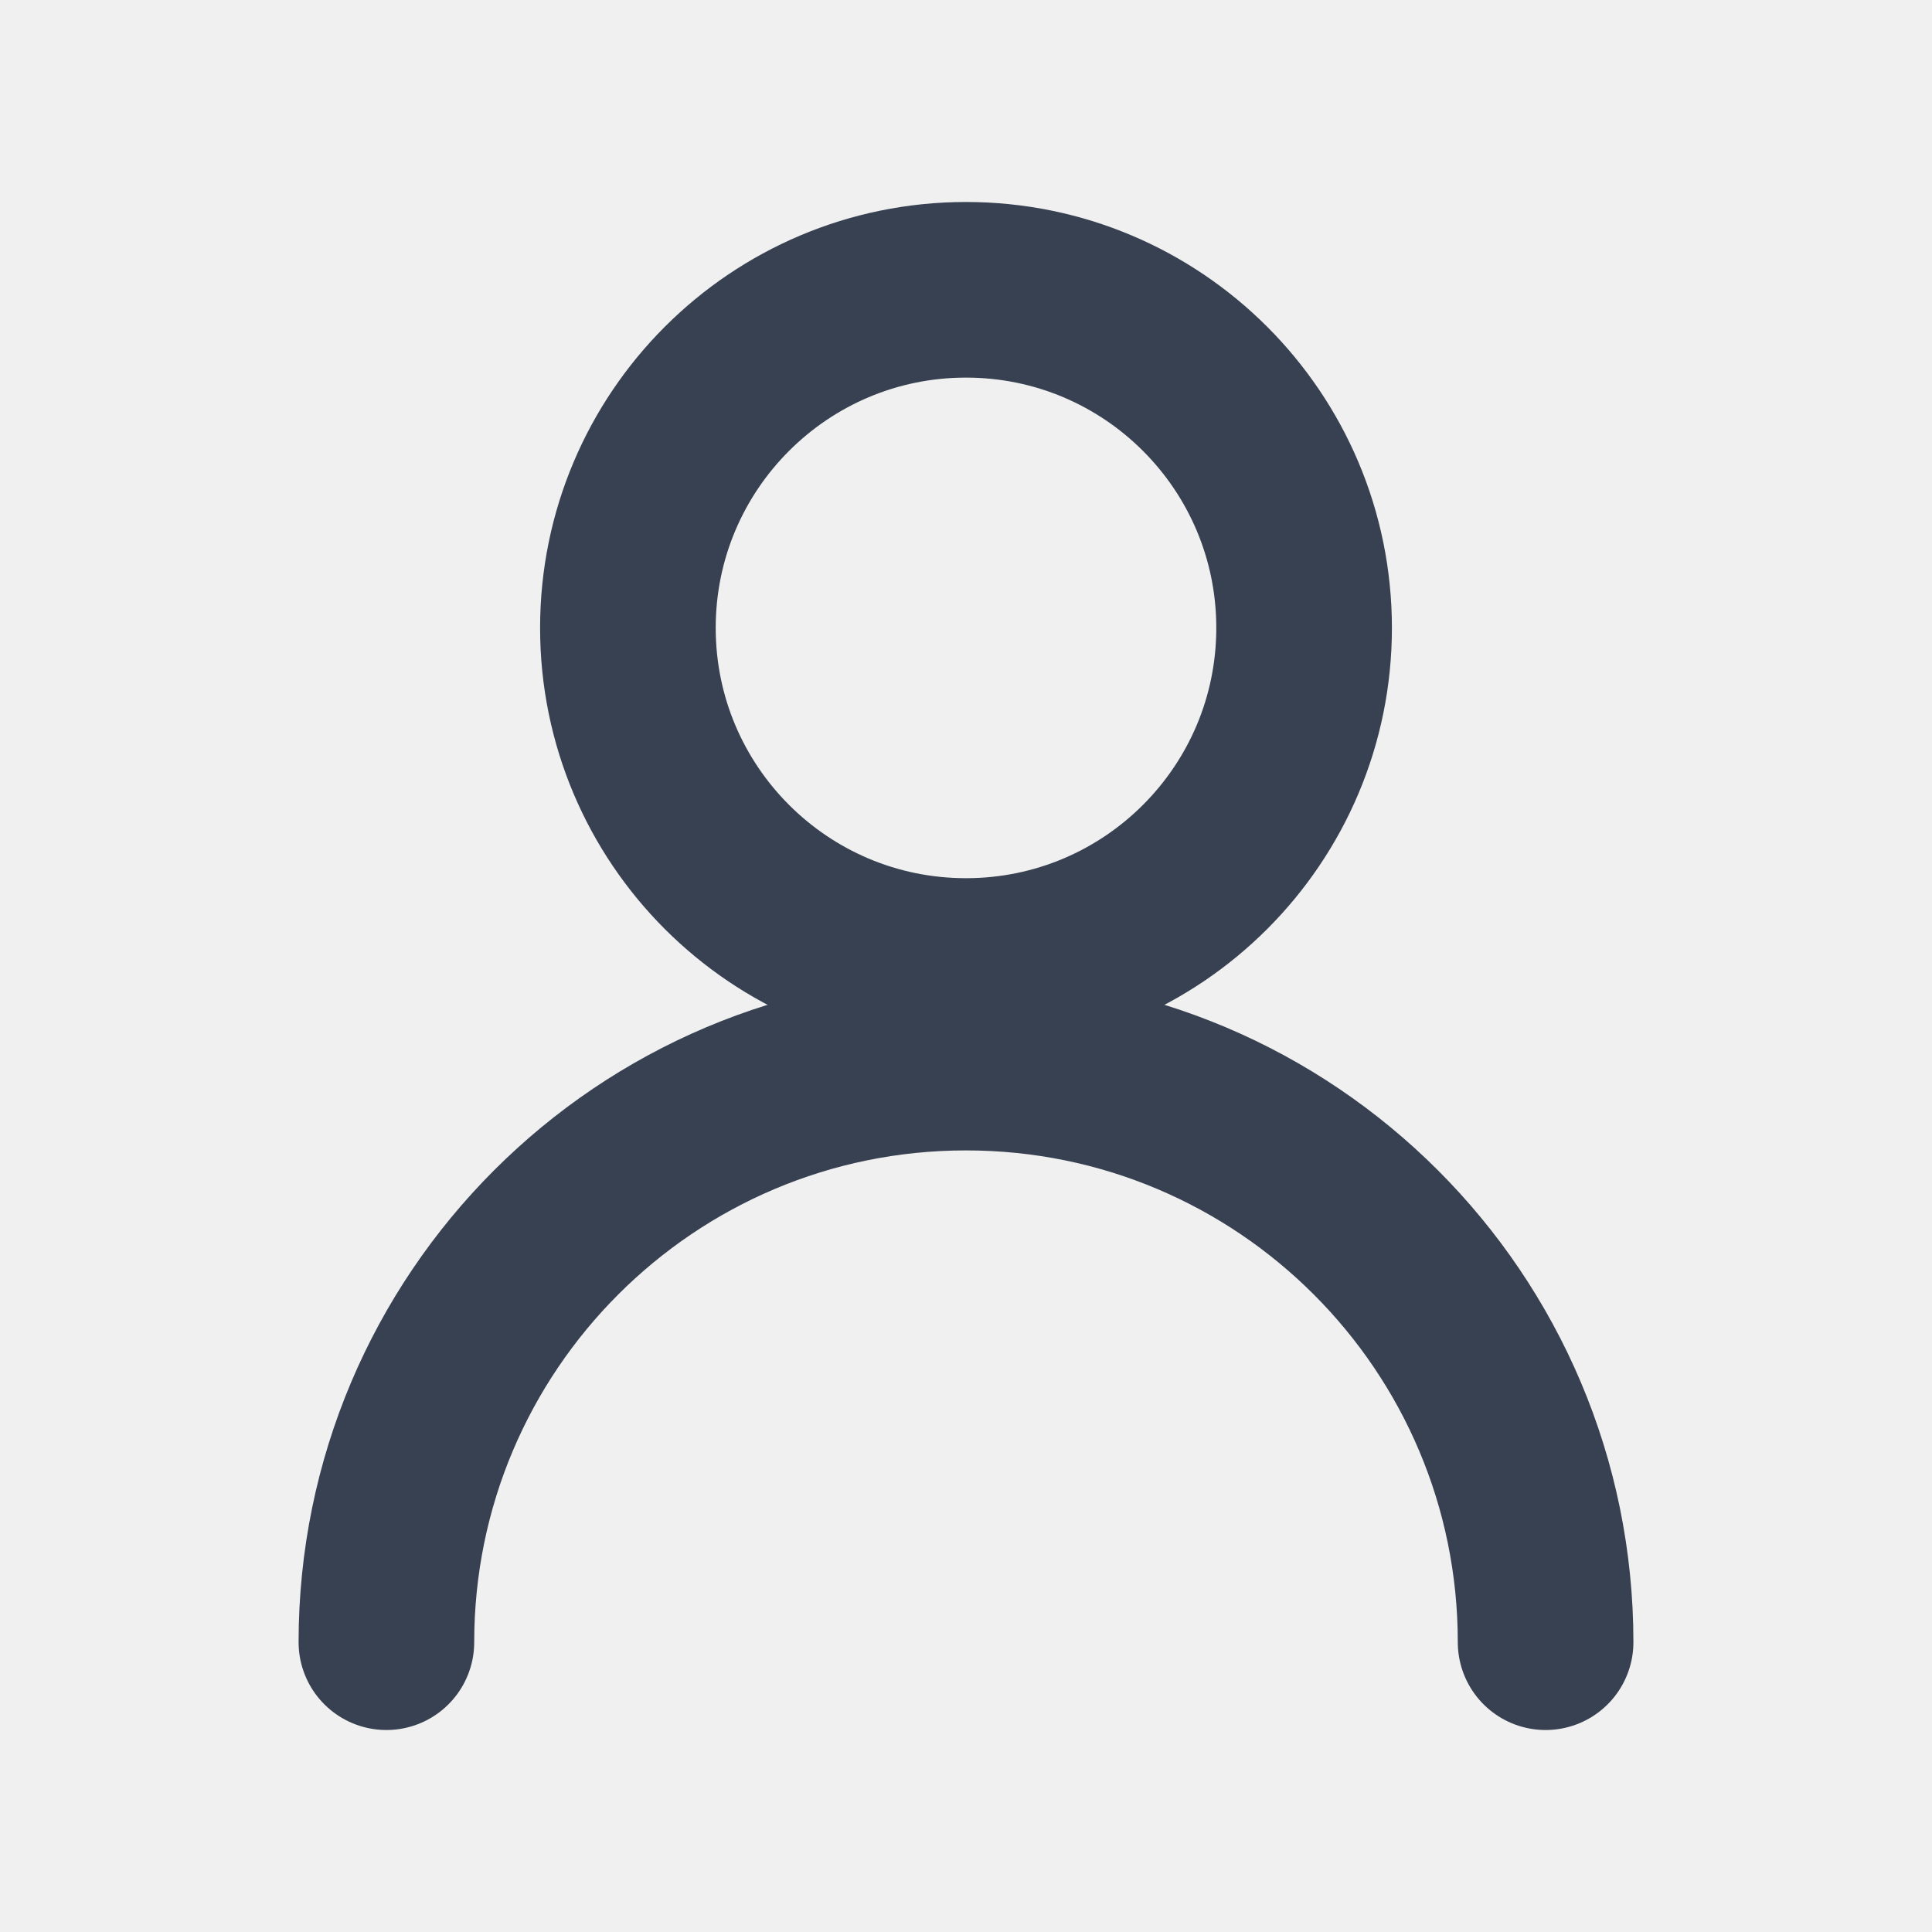
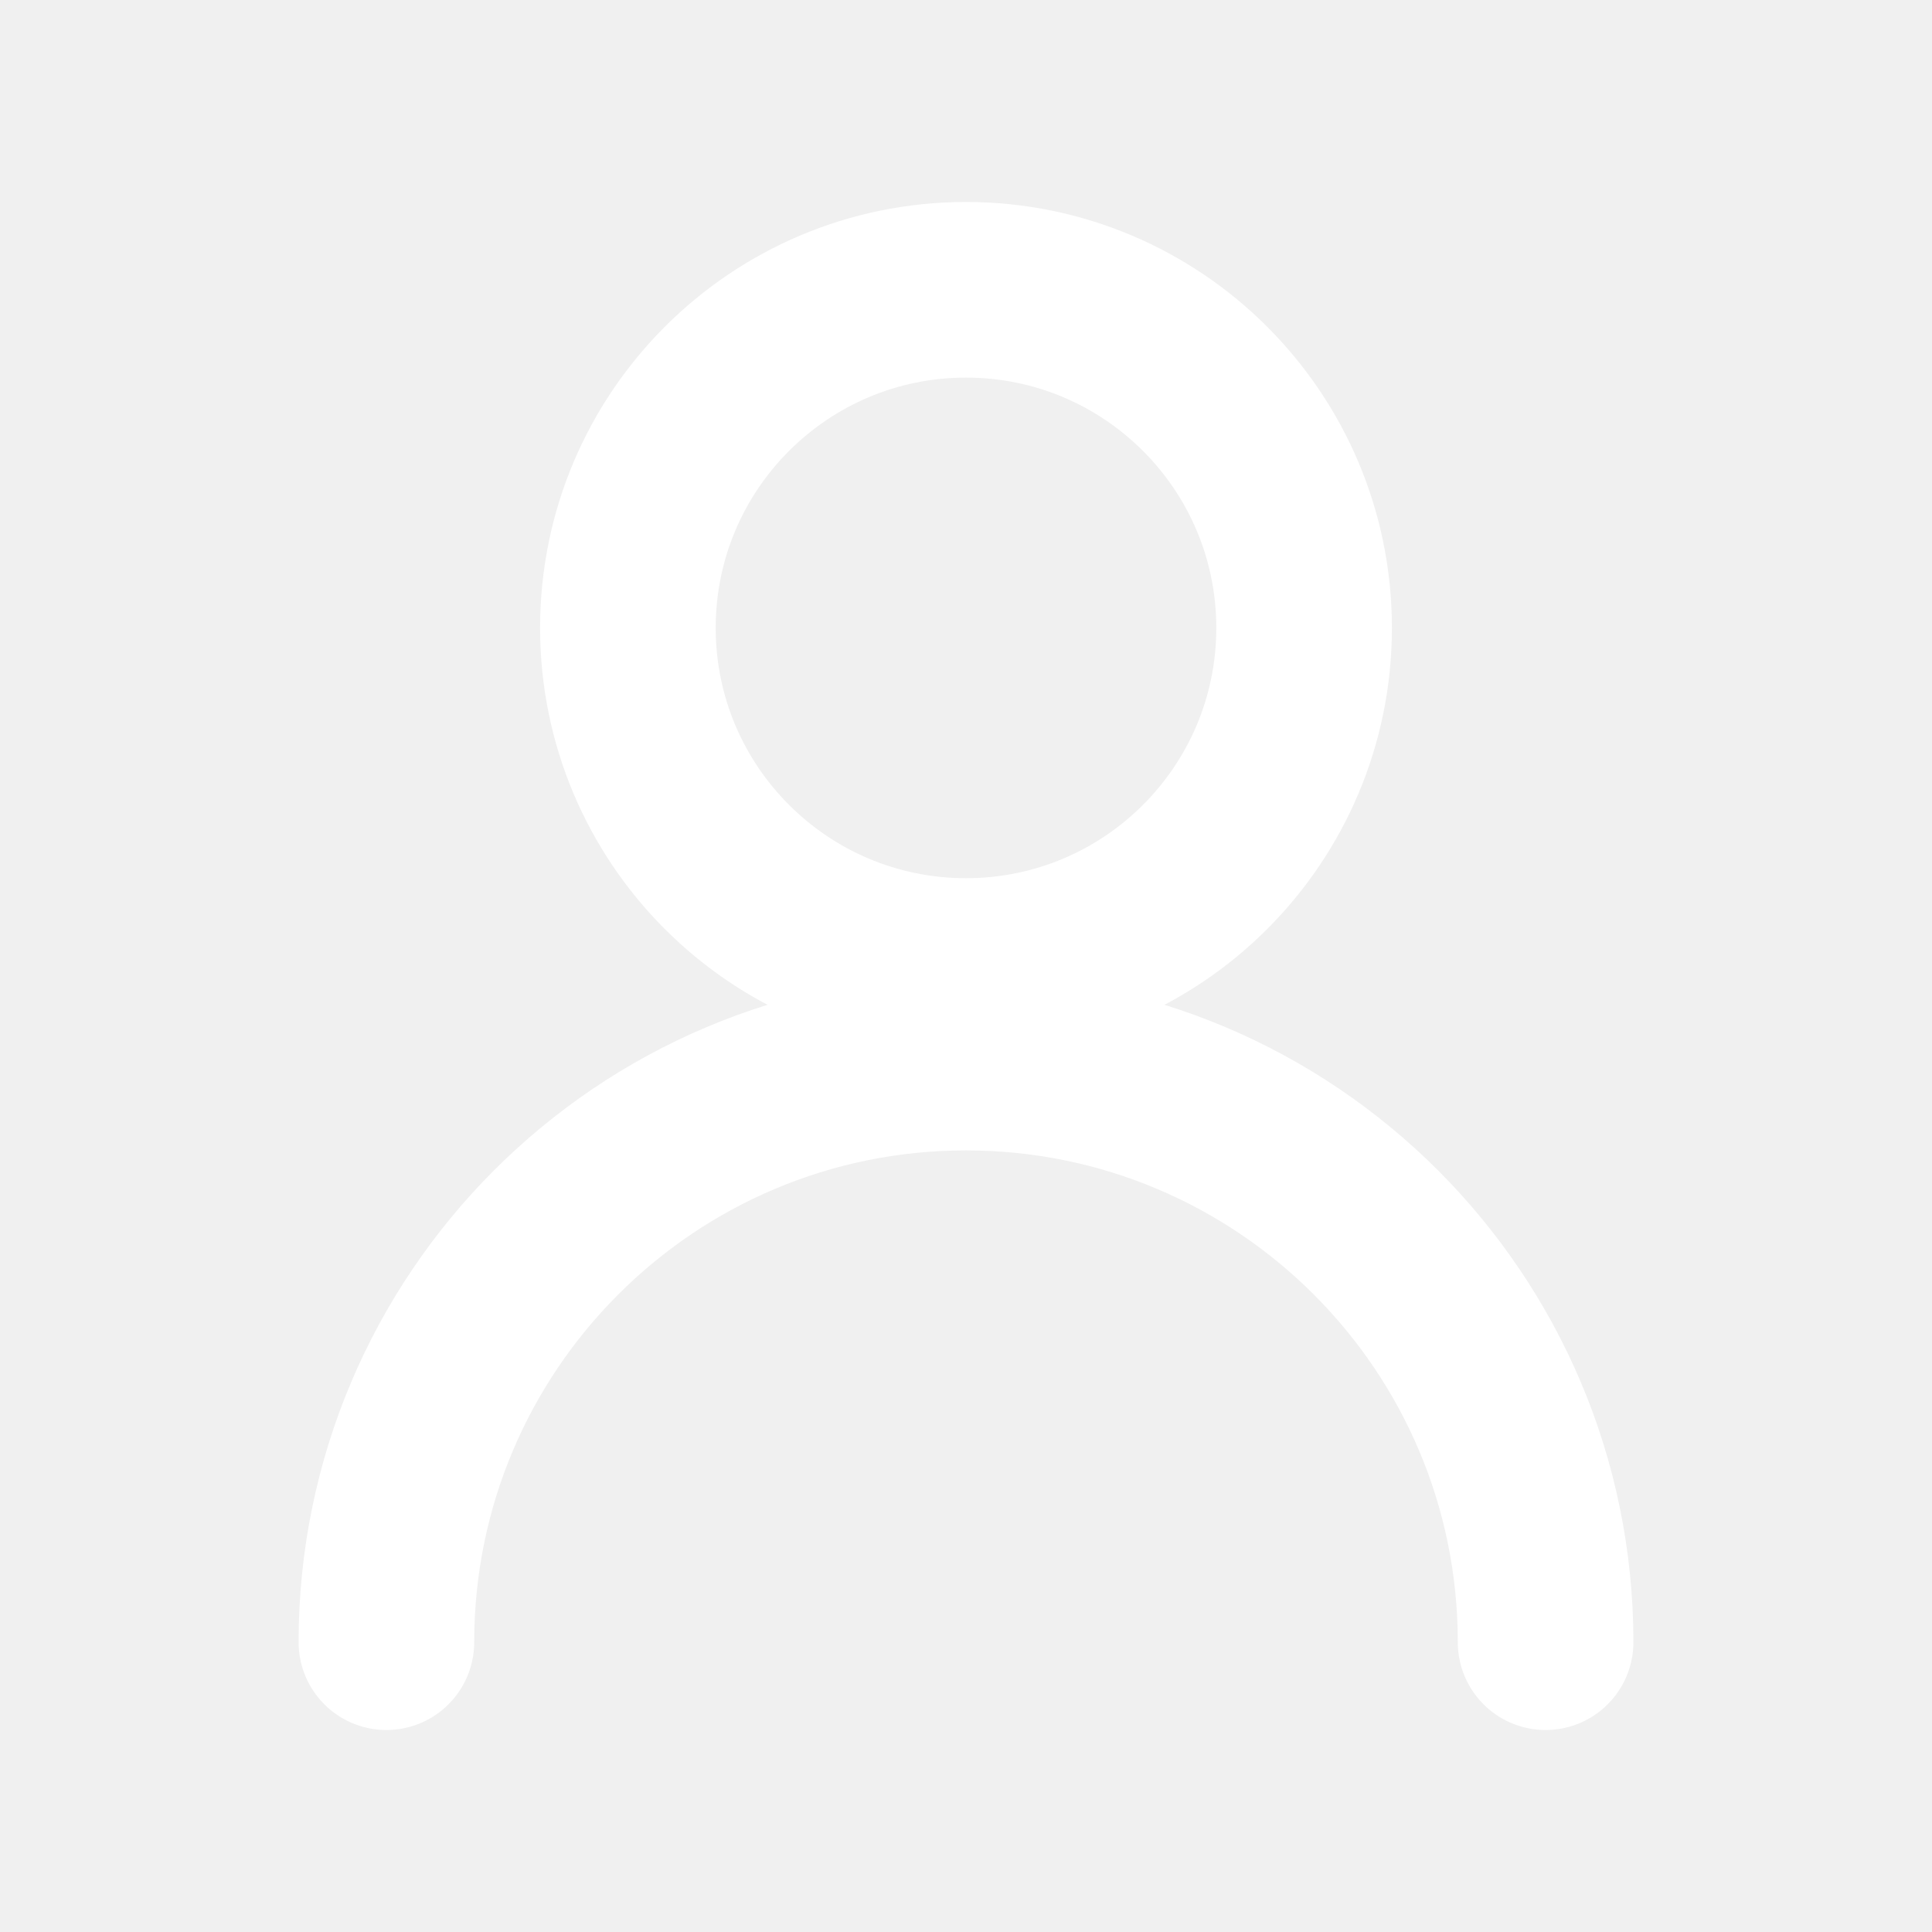
<svg xmlns="http://www.w3.org/2000/svg" viewBox="0 0 40 40" fill="none">
-   <circle cx="20" cy="13" r="7" stroke="#374151" stroke-width="3.636" />
-   <path d="M 8 34 c 0 -6.627 5.373 -12 12 -12 s 12 5.373 12 12" stroke="#374151" stroke-width="3.636" stroke-linecap="round" />
+   <circle cx="20" cy="13" r="7" stroke="#FFFFFF" stroke-width="3.636" />
+   <path d="M 8 34 c 0 -6.627 5.373 -12 12 -12 s 12 5.373 12 12" stroke="#FFFFFF" stroke-width="3.636" stroke-linecap="round" />
</svg>
